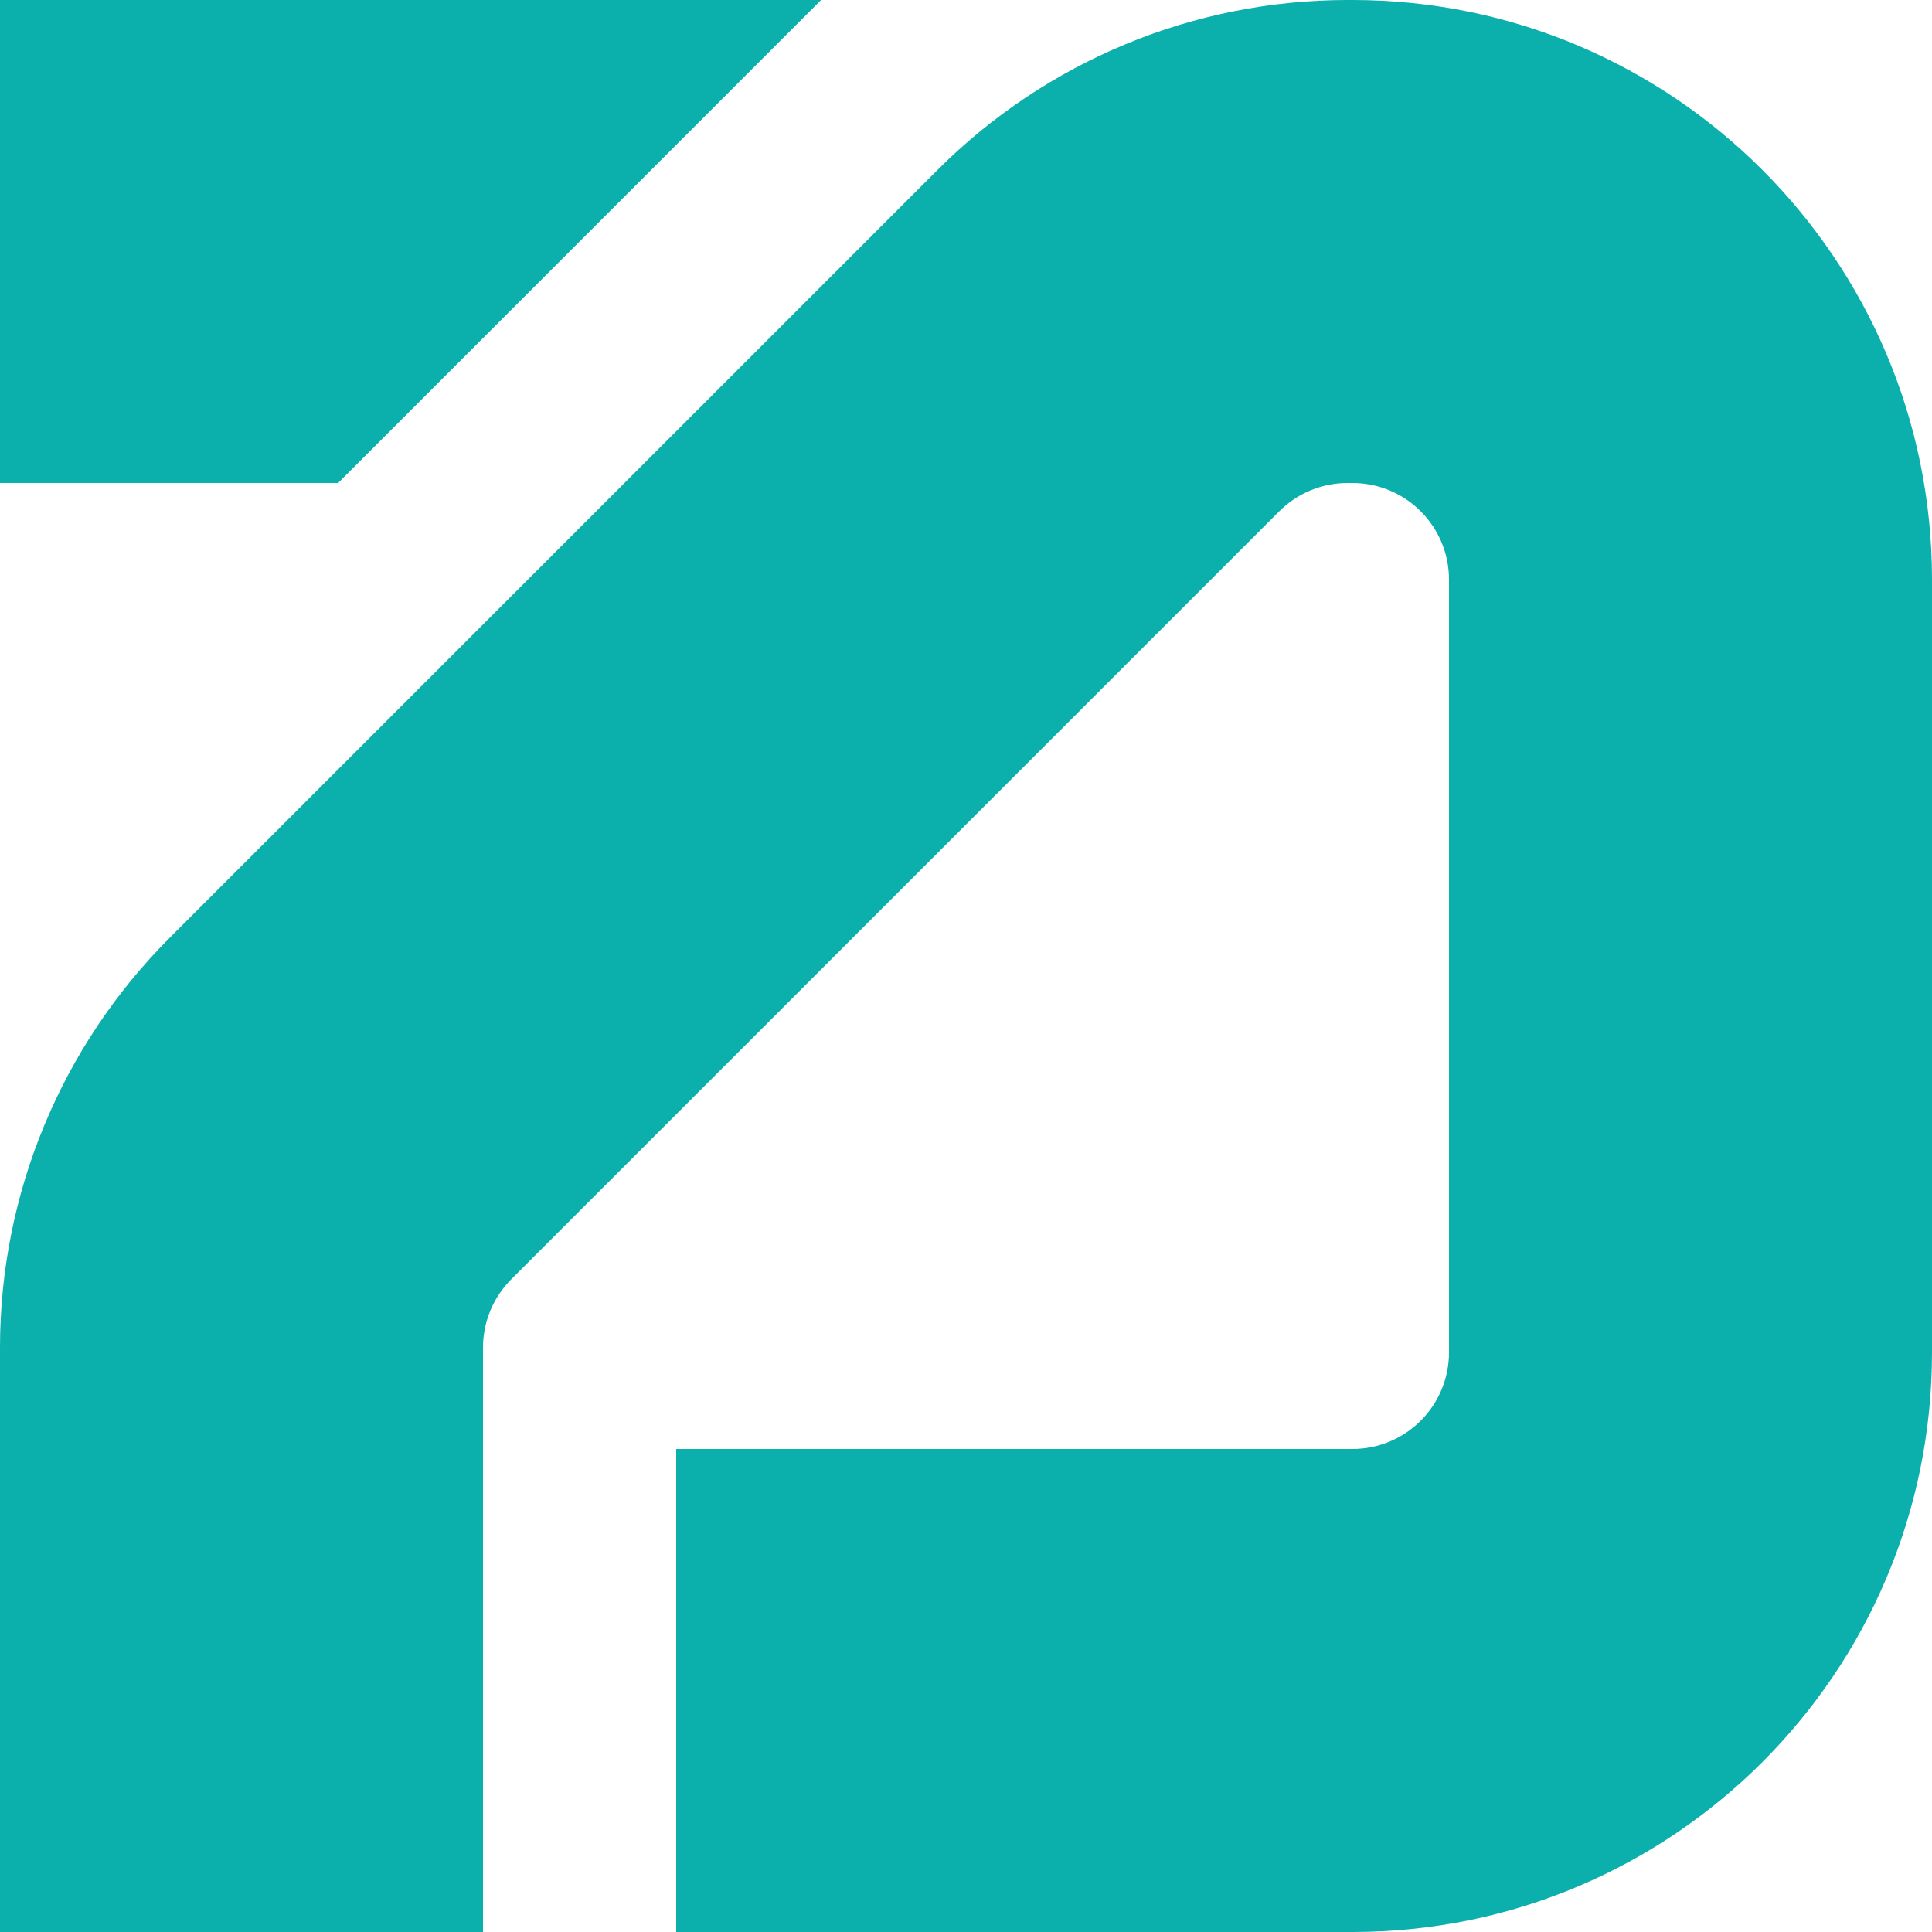
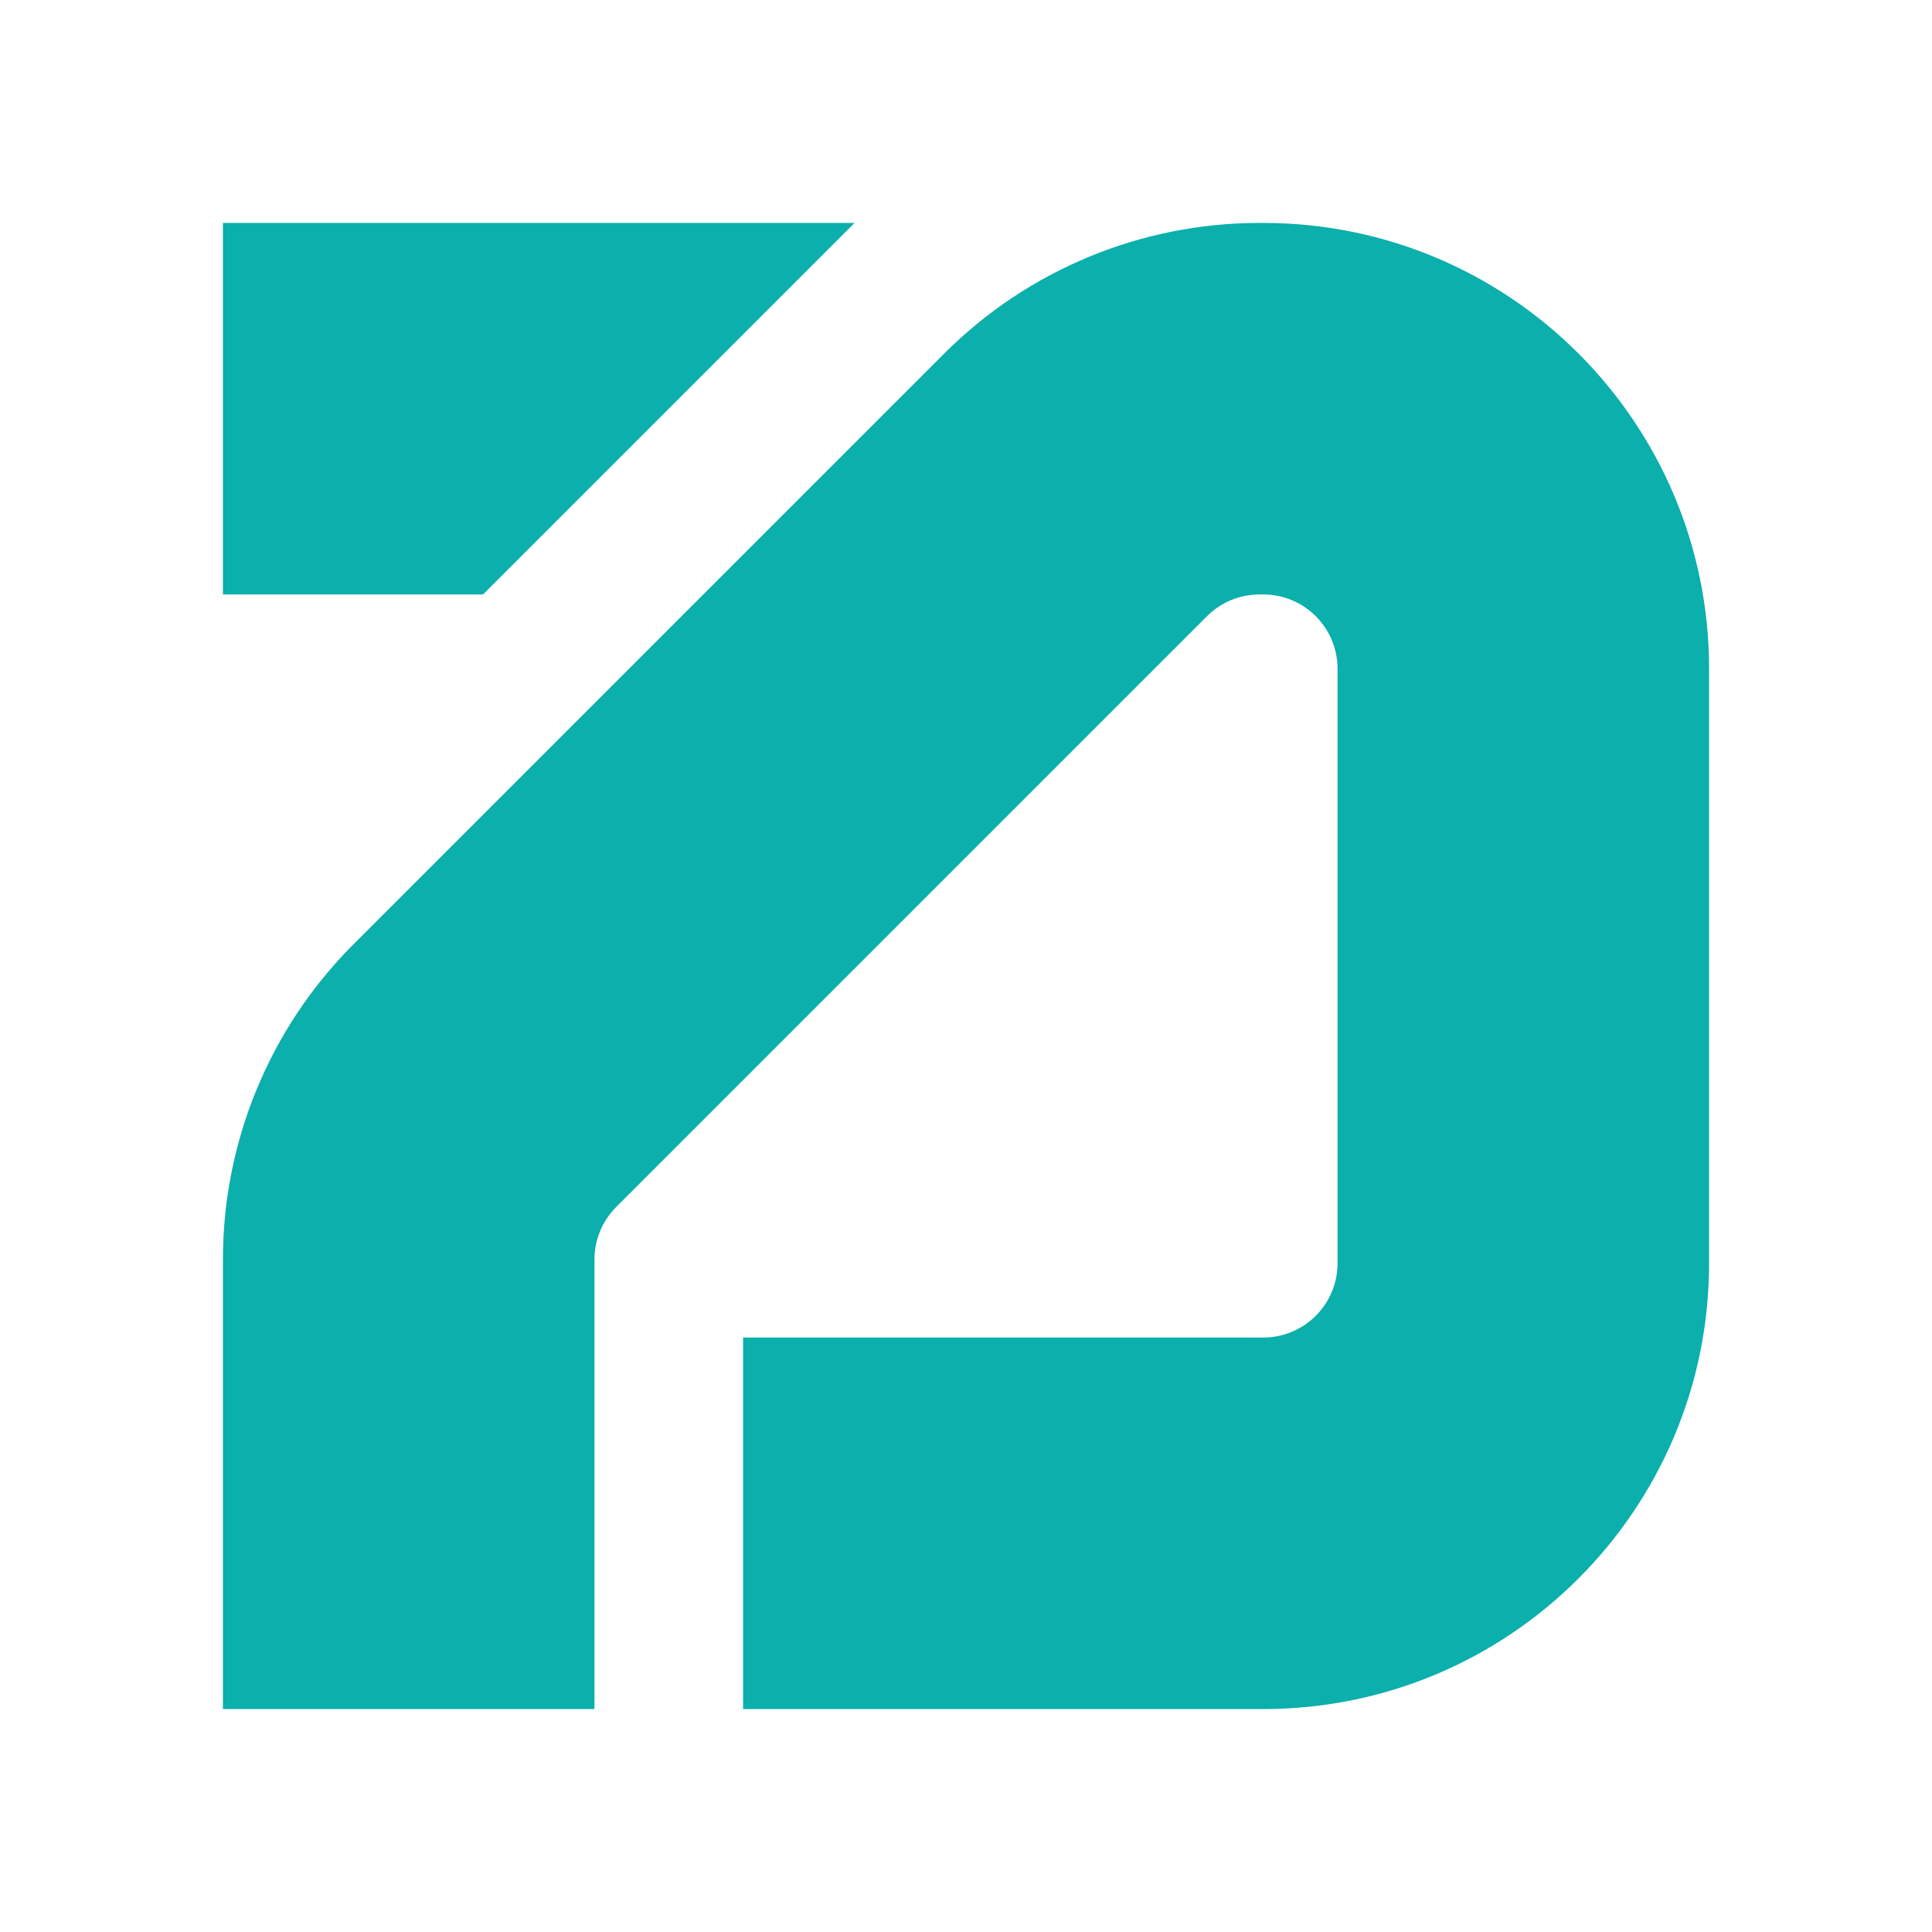
- <svg xmlns="http://www.w3.org/2000/svg" width="40" height="40" viewBox="0 0 40 40" fill="none">
+ <svg xmlns="http://www.w3.org/2000/svg" width="32" height="32" viewBox="-6 -6 52 52" fill="none">
  <path d="M30 28V12C30 10.895 29.105 10 28 10H27.899C27.369 10 26.86 10.211 26.485 10.586L10.586 26.485C10.211 26.86 10 27.369 10 27.899V40H0V27.899C2.15312e-05 24.717 1.264 21.665 3.515 19.414L19.414 3.515C21.665 1.264 24.717 2.1373e-05 27.899 0H28C34.627 0 40 5.373 40 12V28C40 34.627 34.627 40 28 40H14V30H28C29.105 30 30 29.105 30 28Z M0 0H17L7 10H0V0Z" fill="#0bafac" />
</svg>
